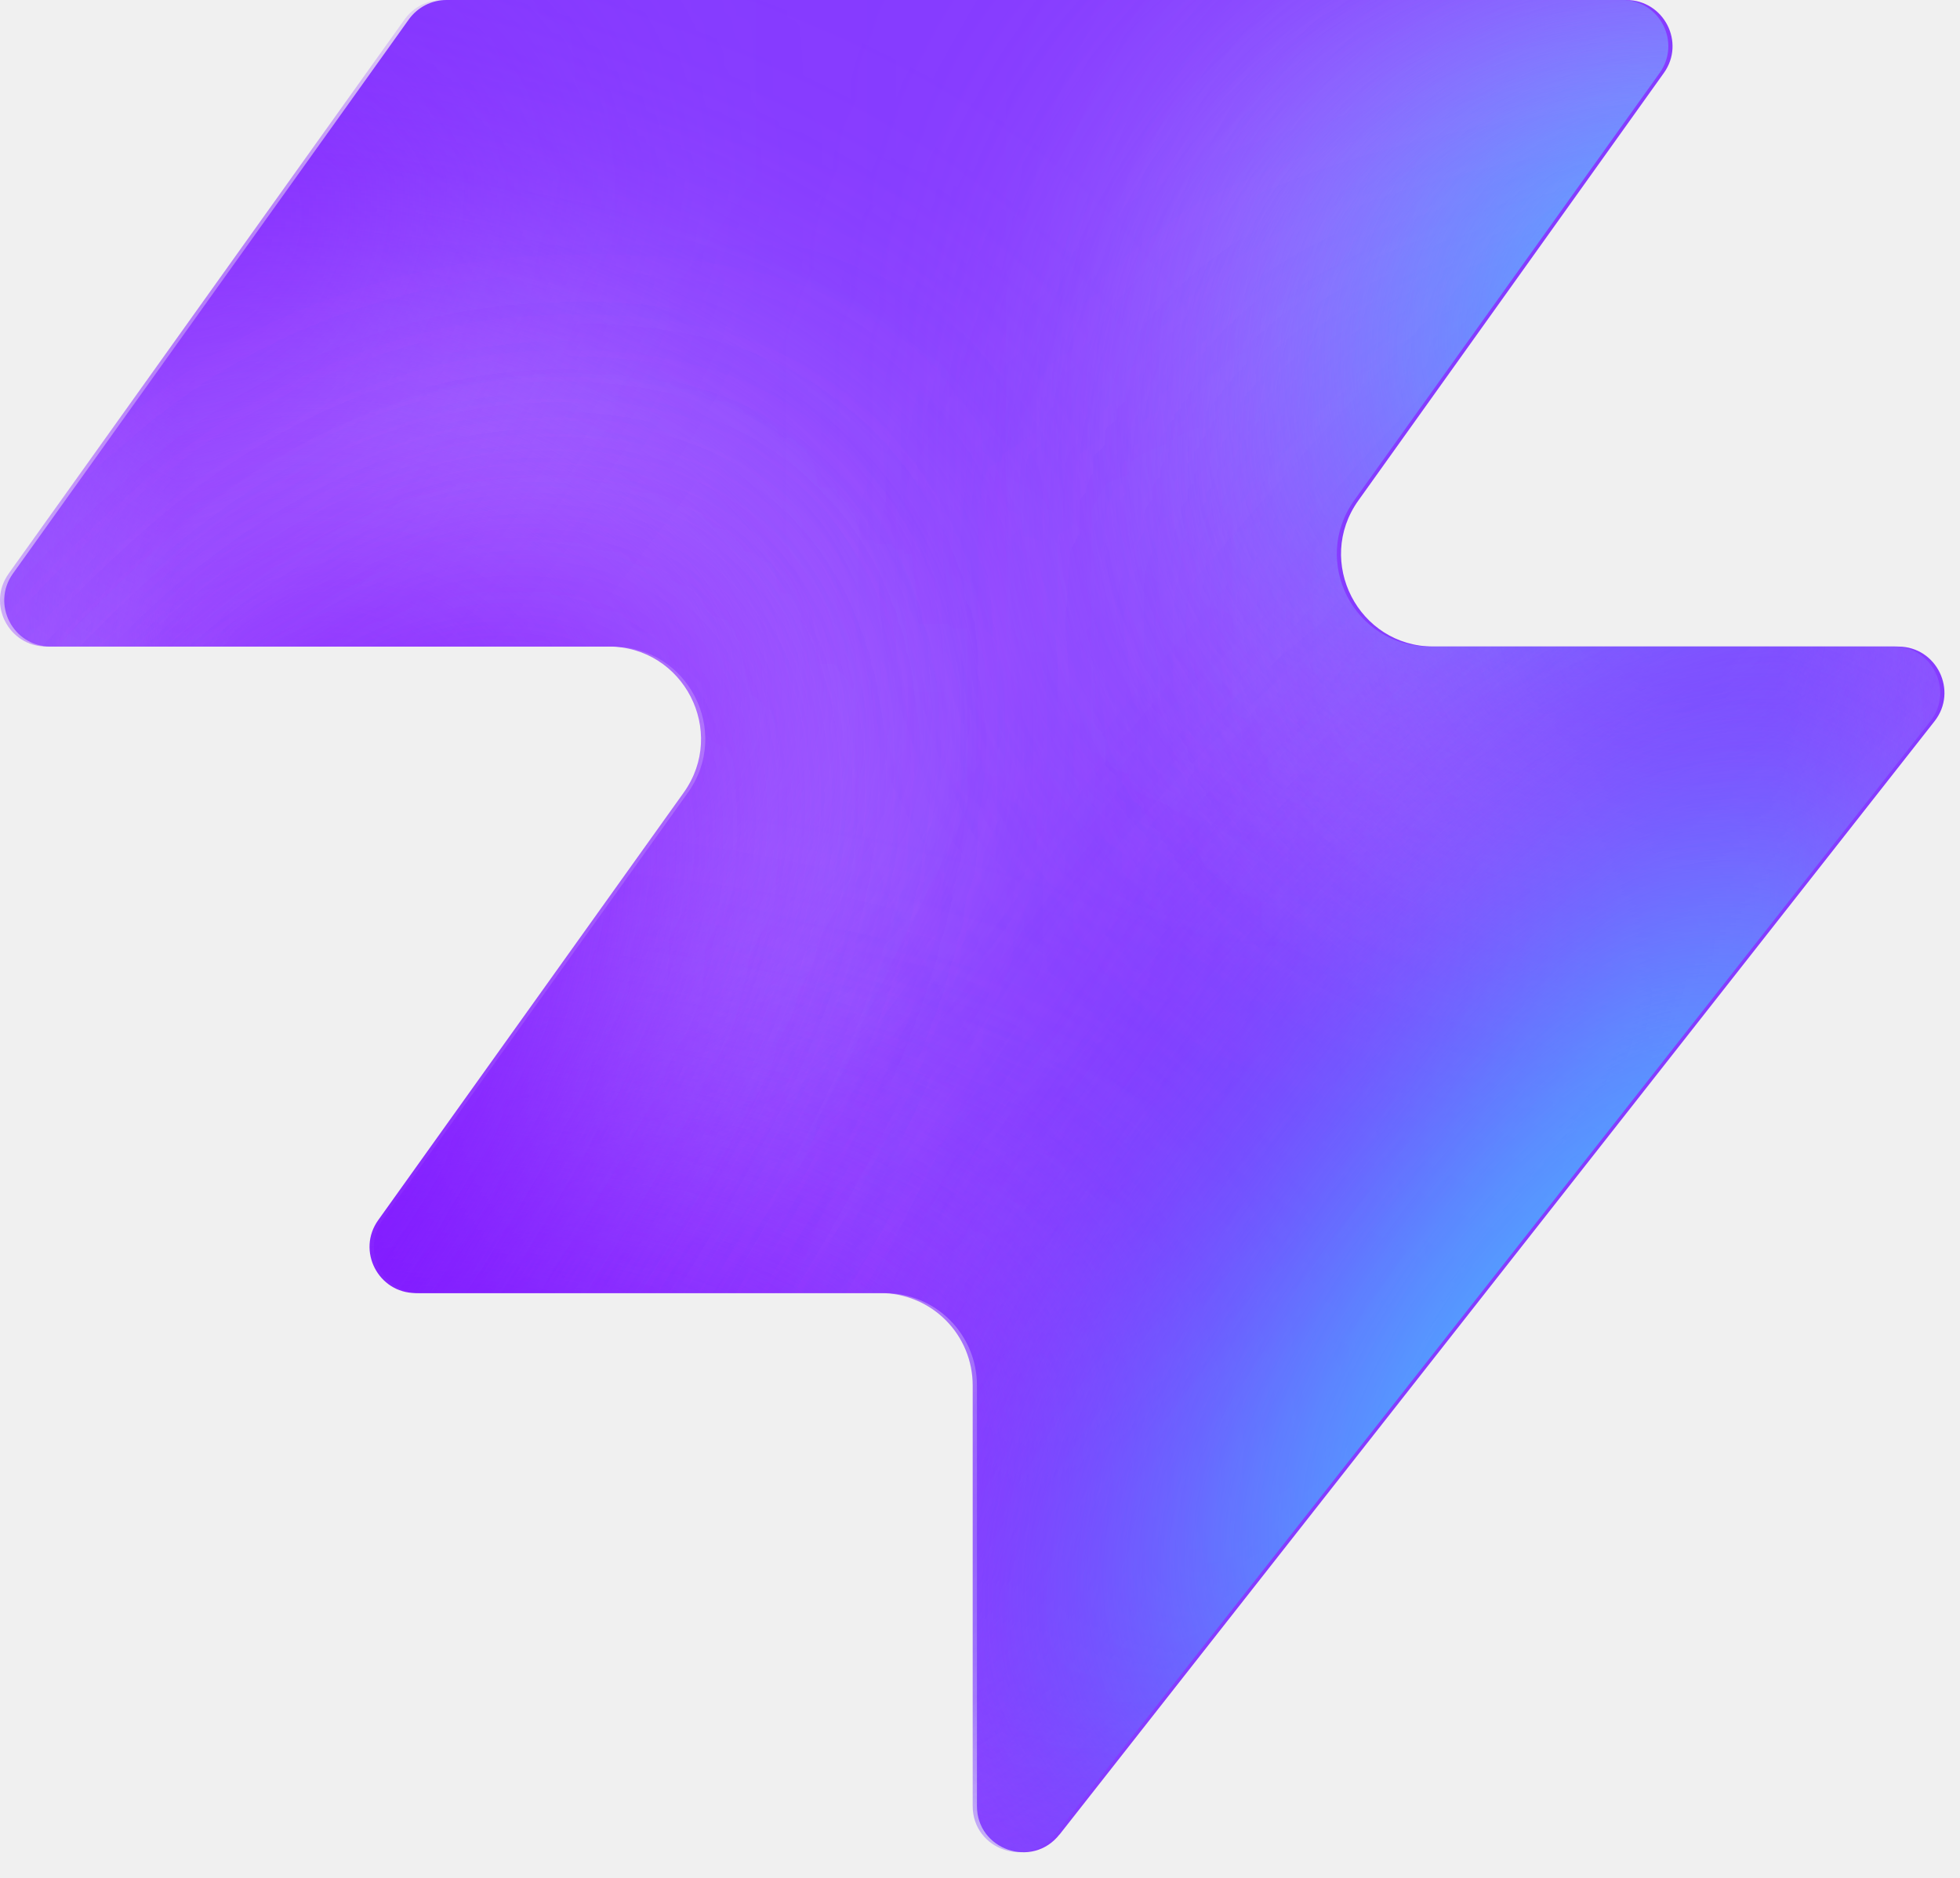
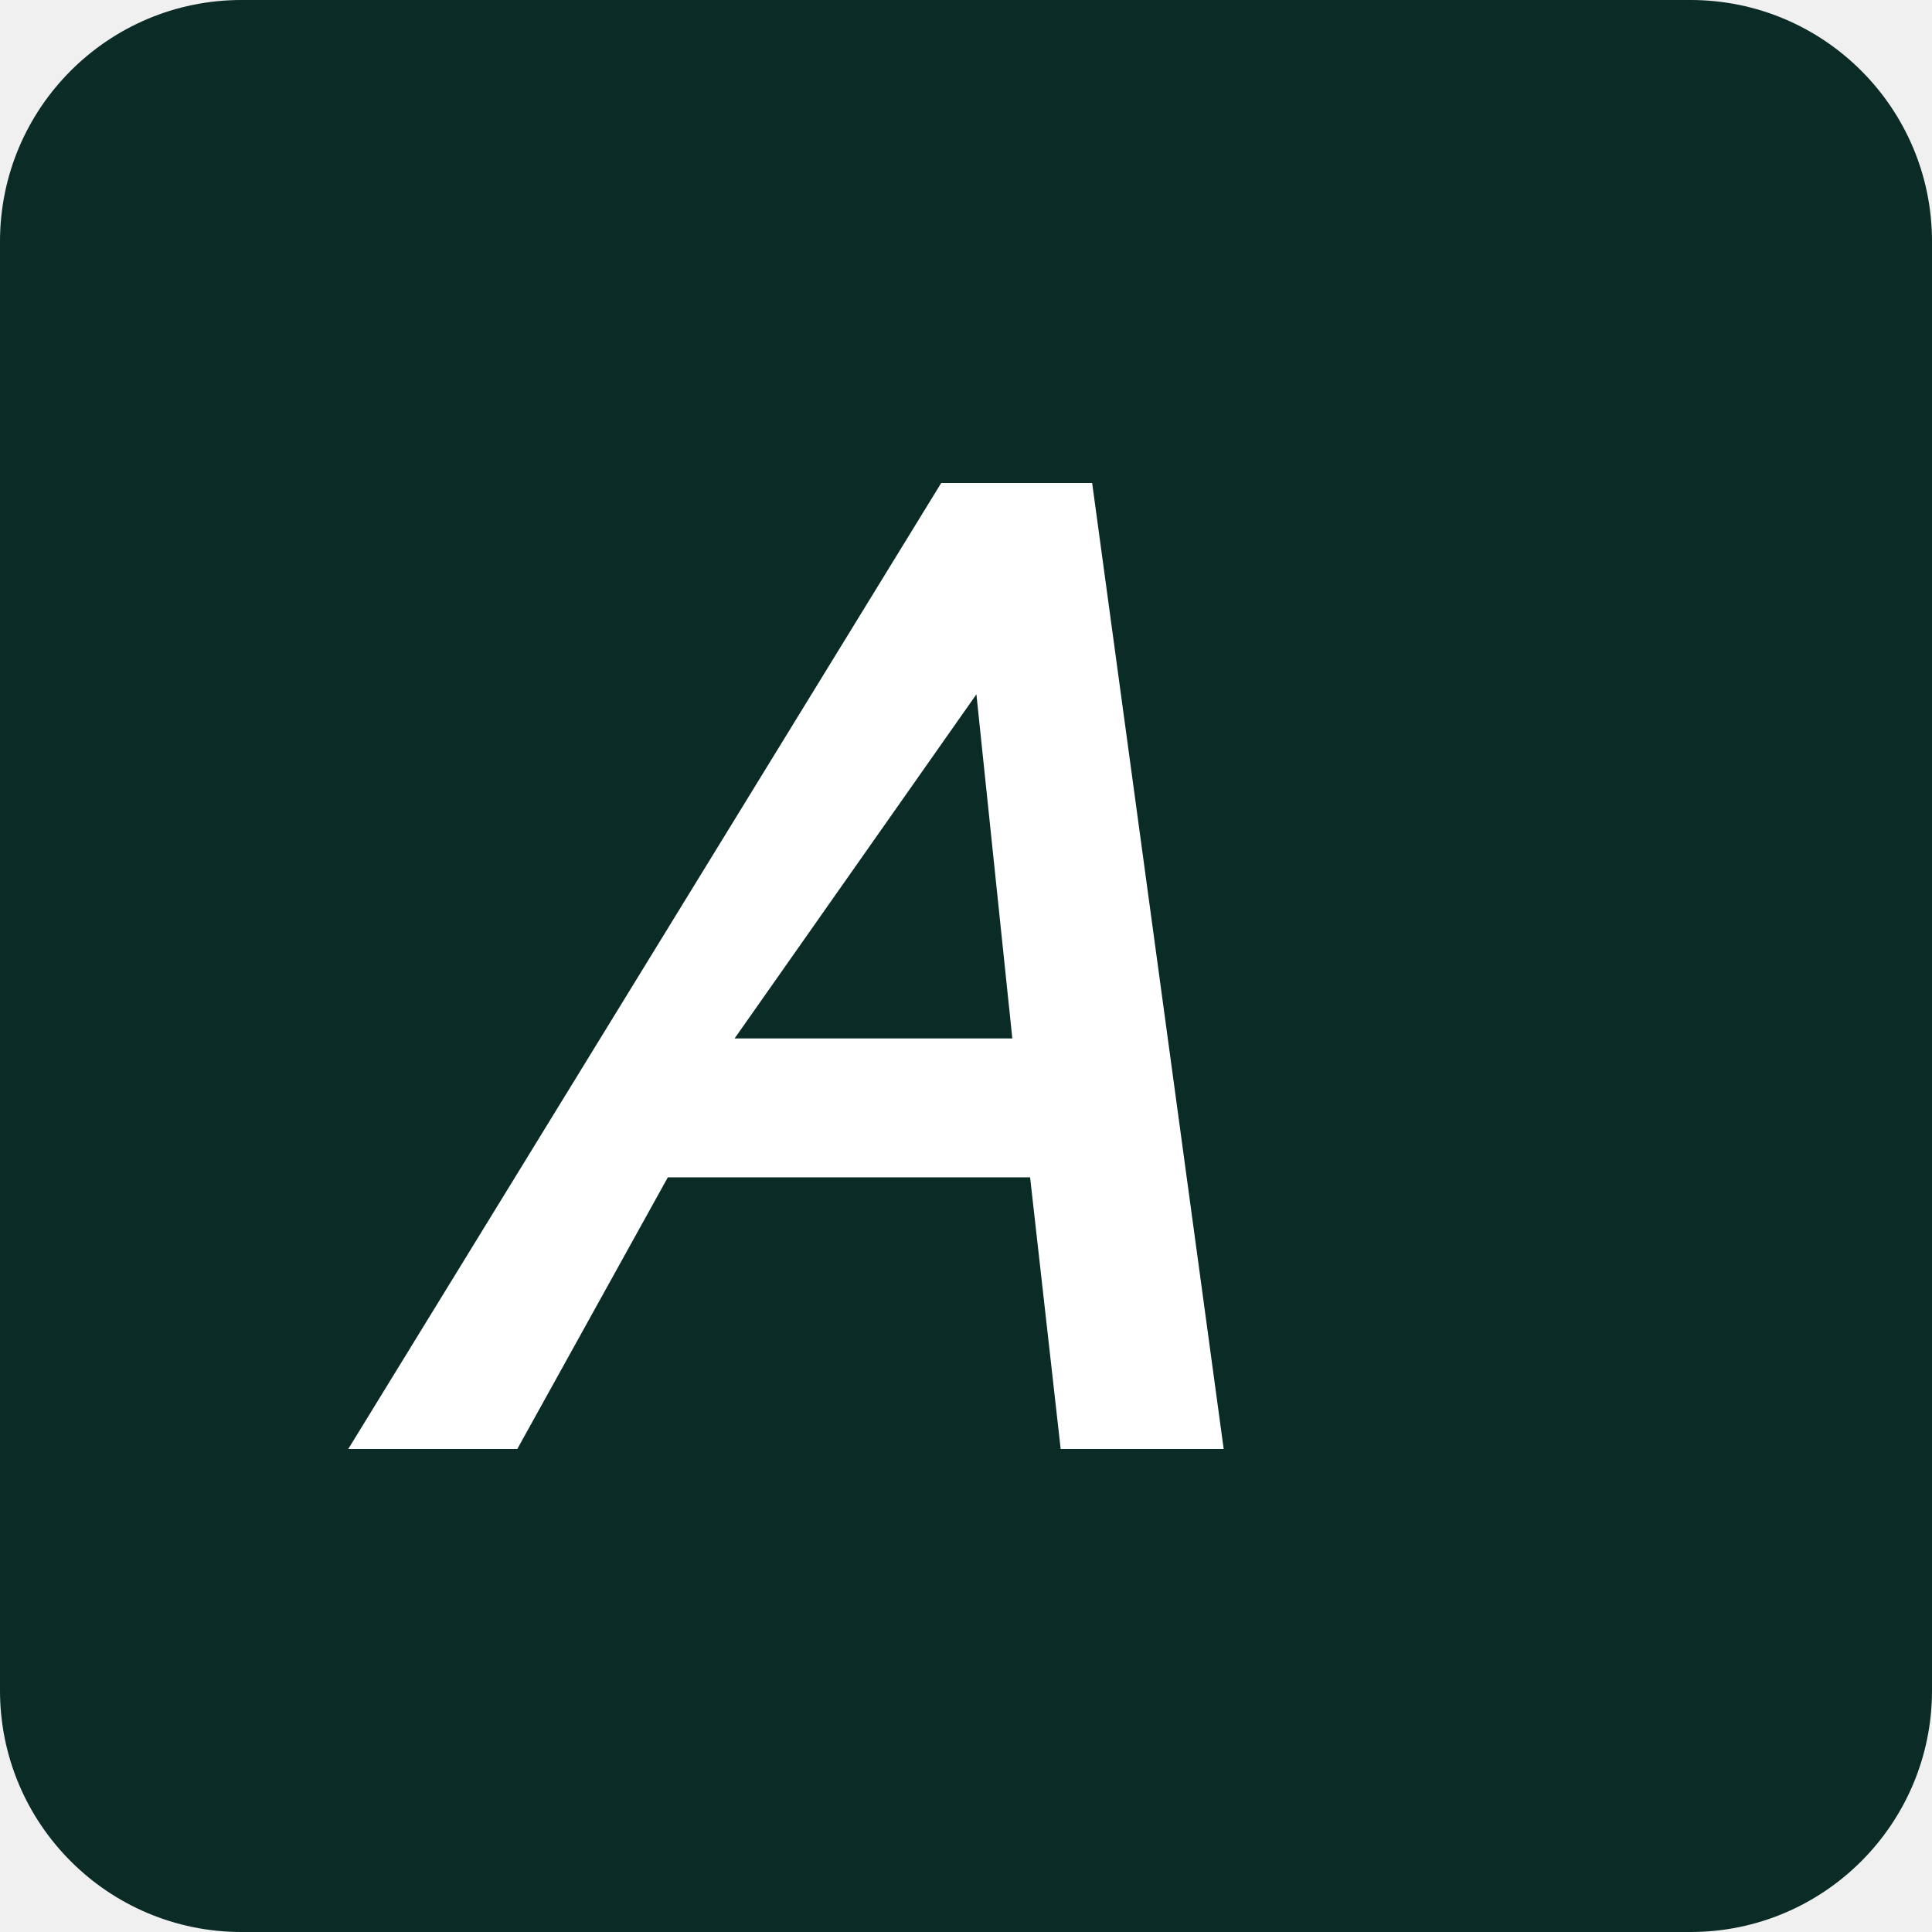
- <svg xmlns="http://www.w3.org/2000/svg" width="48" height="46" fill="none" viewBox="0 0 48 46">
-   <path fill="#863bff" d="M25.946 44.938c-.664.845-2.021.375-2.021-.698V33.937a2.26 2.26 0 0 0-2.262-2.262H10.287c-.92 0-1.456-1.04-.92-1.788l7.48-10.471c1.07-1.497 0-3.578-1.842-3.578H1.237c-.92 0-1.456-1.04-.92-1.788L10.013.474c.214-.297.556-.474.92-.474h28.894c.92 0 1.456 1.04.92 1.788l-7.48 10.471c-1.07 1.498 0 3.579 1.842 3.579h11.377c.943 0 1.473 1.088.89 1.83L25.947 44.94z" style="fill:#863bff;fill:color(display-p3 .525 .23 1);fill-opacity:1" />
-   <mask id="a" width="48" height="46" x="0" y="0" maskUnits="userSpaceOnUse" style="mask-type:alpha">
-     <path fill="#000" d="M25.842 44.938c-.664.844-2.021.375-2.021-.698V33.937a2.26 2.26 0 0 0-2.262-2.262H10.183c-.92 0-1.456-1.04-.92-1.788l7.48-10.471c1.07-1.498 0-3.579-1.842-3.579H1.133c-.92 0-1.456-1.04-.92-1.787L9.91.473c.214-.297.556-.474.92-.474h28.894c.92 0 1.456 1.04.92 1.788l-7.48 10.471c-1.07 1.498 0 3.578 1.842 3.578h11.377c.943 0 1.473 1.088.89 1.832L25.843 44.94z" style="fill:#000;fill-opacity:1" />
-   </mask>
-   <g mask="url(#a)">
-     <g filter="url(#b)">
-       <ellipse cx="5.508" cy="14.704" fill="#ede6ff" rx="5.508" ry="14.704" style="fill:#ede6ff;fill:color(display-p3 .927 .903 1);fill-opacity:1" transform="matrix(.00324 1 1 -.00324 -4.47 31.516)" />
-     </g>
-     <g filter="url(#c)">
-       <ellipse cx="10.399" cy="29.851" fill="#ede6ff" rx="10.399" ry="29.851" style="fill:#ede6ff;fill:color(display-p3 .927 .903 1);fill-opacity:1" transform="matrix(.00324 1 1 -.00324 -39.328 7.883)" />
-     </g>
-     <g filter="url(#d)">
-       <ellipse cx="5.508" cy="30.487" fill="#7e14ff" rx="5.508" ry="30.487" style="fill:#7e14ff;fill:color(display-p3 .492 .077 1);fill-opacity:1" transform="rotate(89.814 -25.913 -14.639)scale(1 -1)" />
-     </g>
-     <g filter="url(#e)">
-       <ellipse cx="5.508" cy="30.599" fill="#7e14ff" rx="5.508" ry="30.599" style="fill:#7e14ff;fill:color(display-p3 .492 .077 1);fill-opacity:1" transform="rotate(89.814 -32.644 -3.334)scale(1 -1)" />
-     </g>
-     <g filter="url(#f)">
-       <ellipse cx="5.508" cy="30.599" fill="#7e14ff" rx="5.508" ry="30.599" style="fill:#7e14ff;fill:color(display-p3 .492 .077 1);fill-opacity:1" transform="matrix(.00324 1 1 -.00324 -34.34 30.47)" />
-     </g>
-     <g filter="url(#g)">
-       <ellipse cx="14.072" cy="22.078" fill="#ede6ff" rx="14.072" ry="22.078" style="fill:#ede6ff;fill:color(display-p3 .927 .903 1);fill-opacity:1" transform="rotate(93.35 24.506 48.493)scale(-1 1)" />
-     </g>
-     <g filter="url(#h)">
-       <ellipse cx="3.47" cy="21.501" fill="#7e14ff" rx="3.47" ry="21.501" style="fill:#7e14ff;fill:color(display-p3 .492 .077 1);fill-opacity:1" transform="rotate(89.009 28.708 47.59)scale(-1 1)" />
-     </g>
-     <g filter="url(#i)">
-       <ellipse cx="3.47" cy="21.501" fill="#7e14ff" rx="3.47" ry="21.501" style="fill:#7e14ff;fill:color(display-p3 .492 .077 1);fill-opacity:1" transform="rotate(89.009 28.708 47.59)scale(-1 1)" />
-     </g>
-     <g filter="url(#j)">
-       <ellipse cx=".387" cy="8.972" fill="#7e14ff" rx="4.407" ry="29.108" style="fill:#7e14ff;fill:color(display-p3 .492 .077 1);fill-opacity:1" transform="rotate(39.51 .387 8.972)" />
-     </g>
-     <g filter="url(#k)">
-       <ellipse cx="47.523" cy="-6.092" fill="#7e14ff" rx="4.407" ry="29.108" style="fill:#7e14ff;fill:color(display-p3 .492 .077 1);fill-opacity:1" transform="rotate(37.892 47.523 -6.092)" />
-     </g>
-     <g filter="url(#l)">
-       <ellipse cx="41.412" cy="6.333" fill="#47bfff" rx="5.971" ry="9.665" style="fill:#47bfff;fill:color(display-p3 .28 .748 1);fill-opacity:1" transform="rotate(37.892 41.412 6.333)" />
-     </g>
-     <g filter="url(#m)">
-       <ellipse cx="-1.879" cy="38.332" fill="#7e14ff" rx="4.407" ry="29.108" style="fill:#7e14ff;fill:color(display-p3 .492 .077 1);fill-opacity:1" transform="rotate(37.892 -1.88 38.332)" />
-     </g>
-     <g filter="url(#n)">
-       <ellipse cx="-1.879" cy="38.332" fill="#7e14ff" rx="4.407" ry="29.108" style="fill:#7e14ff;fill:color(display-p3 .492 .077 1);fill-opacity:1" transform="rotate(37.892 -1.88 38.332)" />
-     </g>
-     <g filter="url(#o)">
-       <ellipse cx="35.651" cy="29.907" fill="#7e14ff" rx="4.407" ry="29.108" style="fill:#7e14ff;fill:color(display-p3 .492 .077 1);fill-opacity:1" transform="rotate(37.892 35.651 29.907)" />
-     </g>
-     <g filter="url(#p)">
-       <ellipse cx="38.418" cy="32.4" fill="#47bfff" rx="5.971" ry="15.297" style="fill:#47bfff;fill:color(display-p3 .28 .748 1);fill-opacity:1" transform="rotate(37.892 38.418 32.4)" />
-     </g>
-   </g>
-   <defs>
-     <filter id="b" width="60.045" height="41.654" x="-19.77" y="16.149" color-interpolation-filters="sRGB" filterUnits="userSpaceOnUse">
-       <feFlood flood-opacity="0" result="BackgroundImageFix" />
-       <feBlend in="SourceGraphic" in2="BackgroundImageFix" result="shape" />
-       <feGaussianBlur result="effect1_foregroundBlur_2002_17158" stdDeviation="7.659" />
-     </filter>
-     <filter id="c" width="90.34" height="51.437" x="-54.613" y="-7.533" color-interpolation-filters="sRGB" filterUnits="userSpaceOnUse">
-       <feFlood flood-opacity="0" result="BackgroundImageFix" />
-       <feBlend in="SourceGraphic" in2="BackgroundImageFix" result="shape" />
-       <feGaussianBlur result="effect1_foregroundBlur_2002_17158" stdDeviation="7.659" />
-     </filter>
-     <filter id="d" width="79.355" height="29.4" x="-49.64" y="2.03" color-interpolation-filters="sRGB" filterUnits="userSpaceOnUse">
-       <feFlood flood-opacity="0" result="BackgroundImageFix" />
-       <feBlend in="SourceGraphic" in2="BackgroundImageFix" result="shape" />
-       <feGaussianBlur result="effect1_foregroundBlur_2002_17158" stdDeviation="4.596" />
-     </filter>
-     <filter id="e" width="79.579" height="29.4" x="-45.045" y="20.029" color-interpolation-filters="sRGB" filterUnits="userSpaceOnUse">
-       <feFlood flood-opacity="0" result="BackgroundImageFix" />
-       <feBlend in="SourceGraphic" in2="BackgroundImageFix" result="shape" />
-       <feGaussianBlur result="effect1_foregroundBlur_2002_17158" stdDeviation="4.596" />
-     </filter>
-     <filter id="f" width="79.579" height="29.4" x="-43.513" y="21.178" color-interpolation-filters="sRGB" filterUnits="userSpaceOnUse">
-       <feFlood flood-opacity="0" result="BackgroundImageFix" />
-       <feBlend in="SourceGraphic" in2="BackgroundImageFix" result="shape" />
-       <feGaussianBlur result="effect1_foregroundBlur_2002_17158" stdDeviation="4.596" />
-     </filter>
-     <filter id="g" width="74.749" height="58.852" x="15.756" y="-17.901" color-interpolation-filters="sRGB" filterUnits="userSpaceOnUse">
-       <feFlood flood-opacity="0" result="BackgroundImageFix" />
-       <feBlend in="SourceGraphic" in2="BackgroundImageFix" result="shape" />
-       <feGaussianBlur result="effect1_foregroundBlur_2002_17158" stdDeviation="7.659" />
-     </filter>
-     <filter id="h" width="61.377" height="25.362" x="23.548" y="2.284" color-interpolation-filters="sRGB" filterUnits="userSpaceOnUse">
-       <feFlood flood-opacity="0" result="BackgroundImageFix" />
-       <feBlend in="SourceGraphic" in2="BackgroundImageFix" result="shape" />
-       <feGaussianBlur result="effect1_foregroundBlur_2002_17158" stdDeviation="4.596" />
-     </filter>
-     <filter id="i" width="61.377" height="25.362" x="23.548" y="2.284" color-interpolation-filters="sRGB" filterUnits="userSpaceOnUse">
-       <feFlood flood-opacity="0" result="BackgroundImageFix" />
-       <feBlend in="SourceGraphic" in2="BackgroundImageFix" result="shape" />
-       <feGaussianBlur result="effect1_foregroundBlur_2002_17158" stdDeviation="4.596" />
-     </filter>
-     <filter id="j" width="56.045" height="63.649" x="-27.636" y="-22.853" color-interpolation-filters="sRGB" filterUnits="userSpaceOnUse">
-       <feFlood flood-opacity="0" result="BackgroundImageFix" />
-       <feBlend in="SourceGraphic" in2="BackgroundImageFix" result="shape" />
-       <feGaussianBlur result="effect1_foregroundBlur_2002_17158" stdDeviation="4.596" />
-     </filter>
-     <filter id="k" width="54.814" height="64.646" x="20.116" y="-38.415" color-interpolation-filters="sRGB" filterUnits="userSpaceOnUse">
-       <feFlood flood-opacity="0" result="BackgroundImageFix" />
-       <feBlend in="SourceGraphic" in2="BackgroundImageFix" result="shape" />
-       <feGaussianBlur result="effect1_foregroundBlur_2002_17158" stdDeviation="4.596" />
-     </filter>
-     <filter id="l" width="33.541" height="35.313" x="24.641" y="-11.323" color-interpolation-filters="sRGB" filterUnits="userSpaceOnUse">
-       <feFlood flood-opacity="0" result="BackgroundImageFix" />
-       <feBlend in="SourceGraphic" in2="BackgroundImageFix" result="shape" />
-       <feGaussianBlur result="effect1_foregroundBlur_2002_17158" stdDeviation="4.596" />
-     </filter>
-     <filter id="m" width="54.814" height="64.646" x="-29.286" y="6.009" color-interpolation-filters="sRGB" filterUnits="userSpaceOnUse">
-       <feFlood flood-opacity="0" result="BackgroundImageFix" />
-       <feBlend in="SourceGraphic" in2="BackgroundImageFix" result="shape" />
-       <feGaussianBlur result="effect1_foregroundBlur_2002_17158" stdDeviation="4.596" />
-     </filter>
-     <filter id="n" width="54.814" height="64.646" x="-29.286" y="6.009" color-interpolation-filters="sRGB" filterUnits="userSpaceOnUse">
-       <feFlood flood-opacity="0" result="BackgroundImageFix" />
-       <feBlend in="SourceGraphic" in2="BackgroundImageFix" result="shape" />
-       <feGaussianBlur result="effect1_foregroundBlur_2002_17158" stdDeviation="4.596" />
-     </filter>
-     <filter id="o" width="54.814" height="64.646" x="8.244" y="-2.416" color-interpolation-filters="sRGB" filterUnits="userSpaceOnUse">
-       <feFlood flood-opacity="0" result="BackgroundImageFix" />
-       <feBlend in="SourceGraphic" in2="BackgroundImageFix" result="shape" />
-       <feGaussianBlur result="effect1_foregroundBlur_2002_17158" stdDeviation="4.596" />
-     </filter>
-     <filter id="p" width="39.409" height="43.623" x="18.713" y="10.588" color-interpolation-filters="sRGB" filterUnits="userSpaceOnUse">
-       <feFlood flood-opacity="0" result="BackgroundImageFix" />
-       <feBlend in="SourceGraphic" in2="BackgroundImageFix" result="shape" />
-       <feGaussianBlur result="effect1_foregroundBlur_2002_17158" stdDeviation="4.596" />
-     </filter>
-   </defs>
+ <svg xmlns="http://www.w3.org/2000/svg" viewBox="0 0 32 32">
+   <rect width="32" height="32" fill="#0B2B26" rx="4" />
+   <path d="M22.5 24H19.8L18.5 19.5H12.5L10.8 24H8L15 8H17.5L22.5 24ZM17.8 17.2L16.2 11.5L13.2 17.2H17.8Z" fill="#FFFFFF" transform="skewX(-10) translate(2, 0)" />
</svg>
